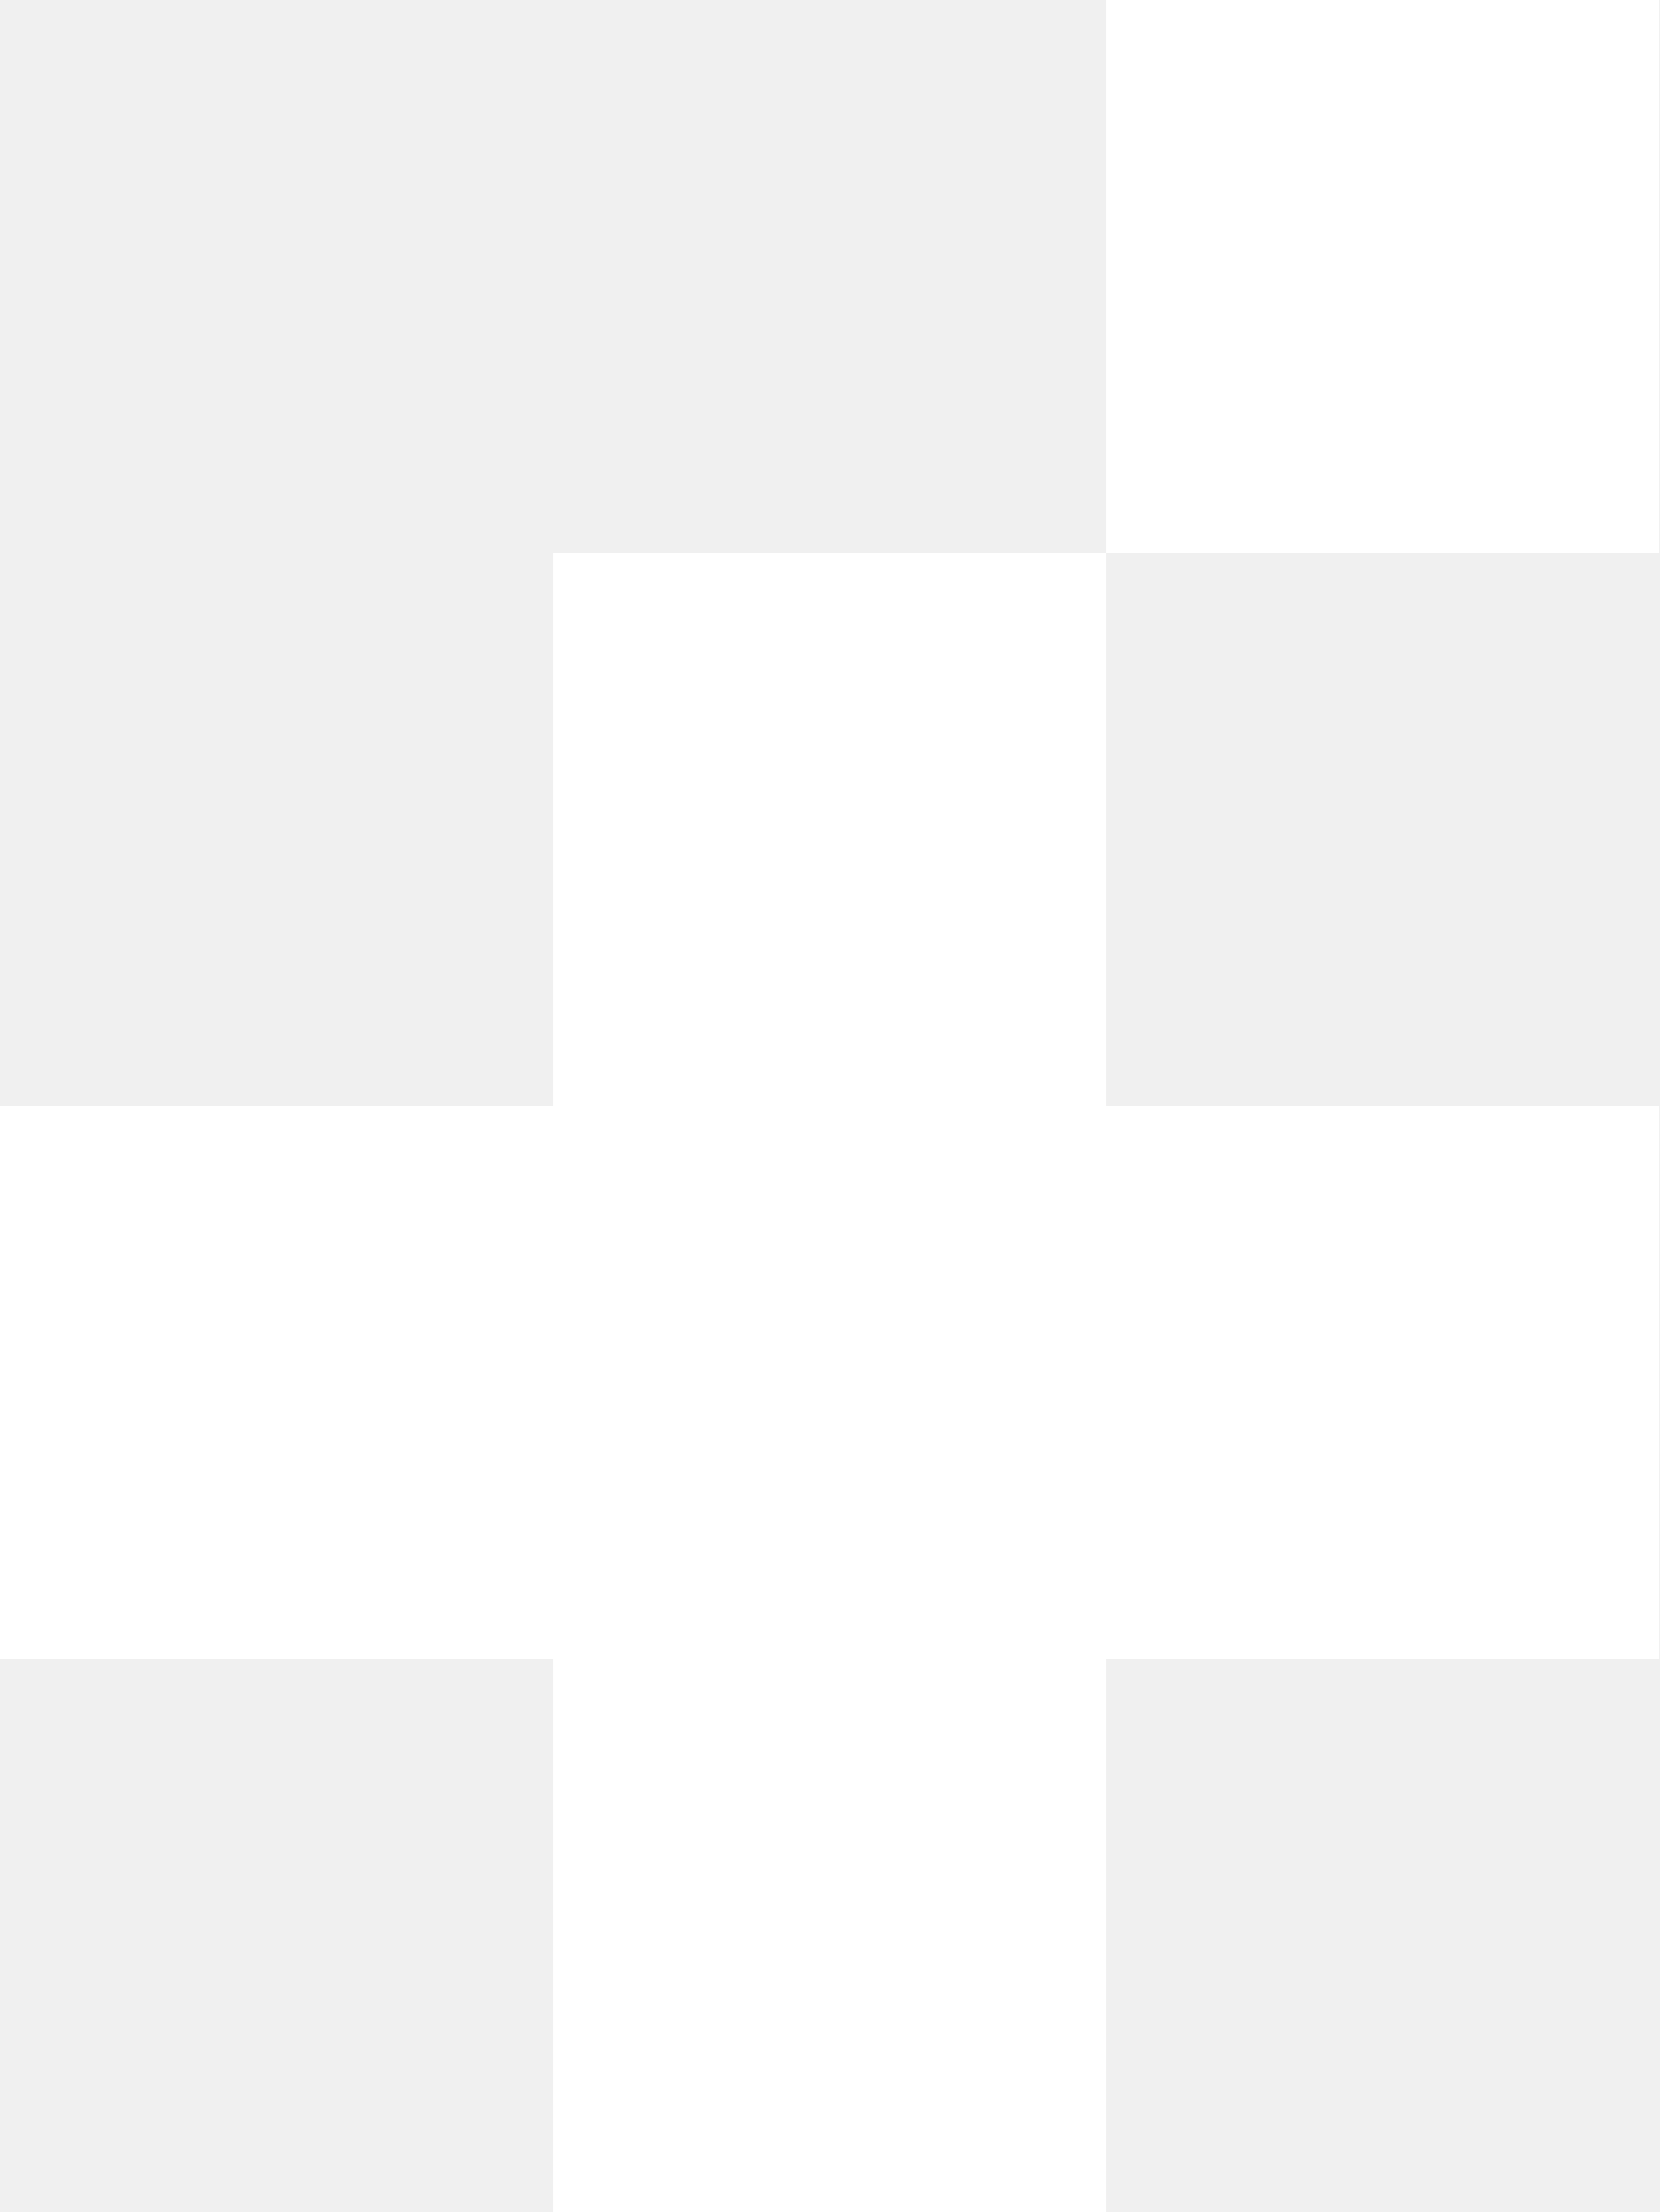
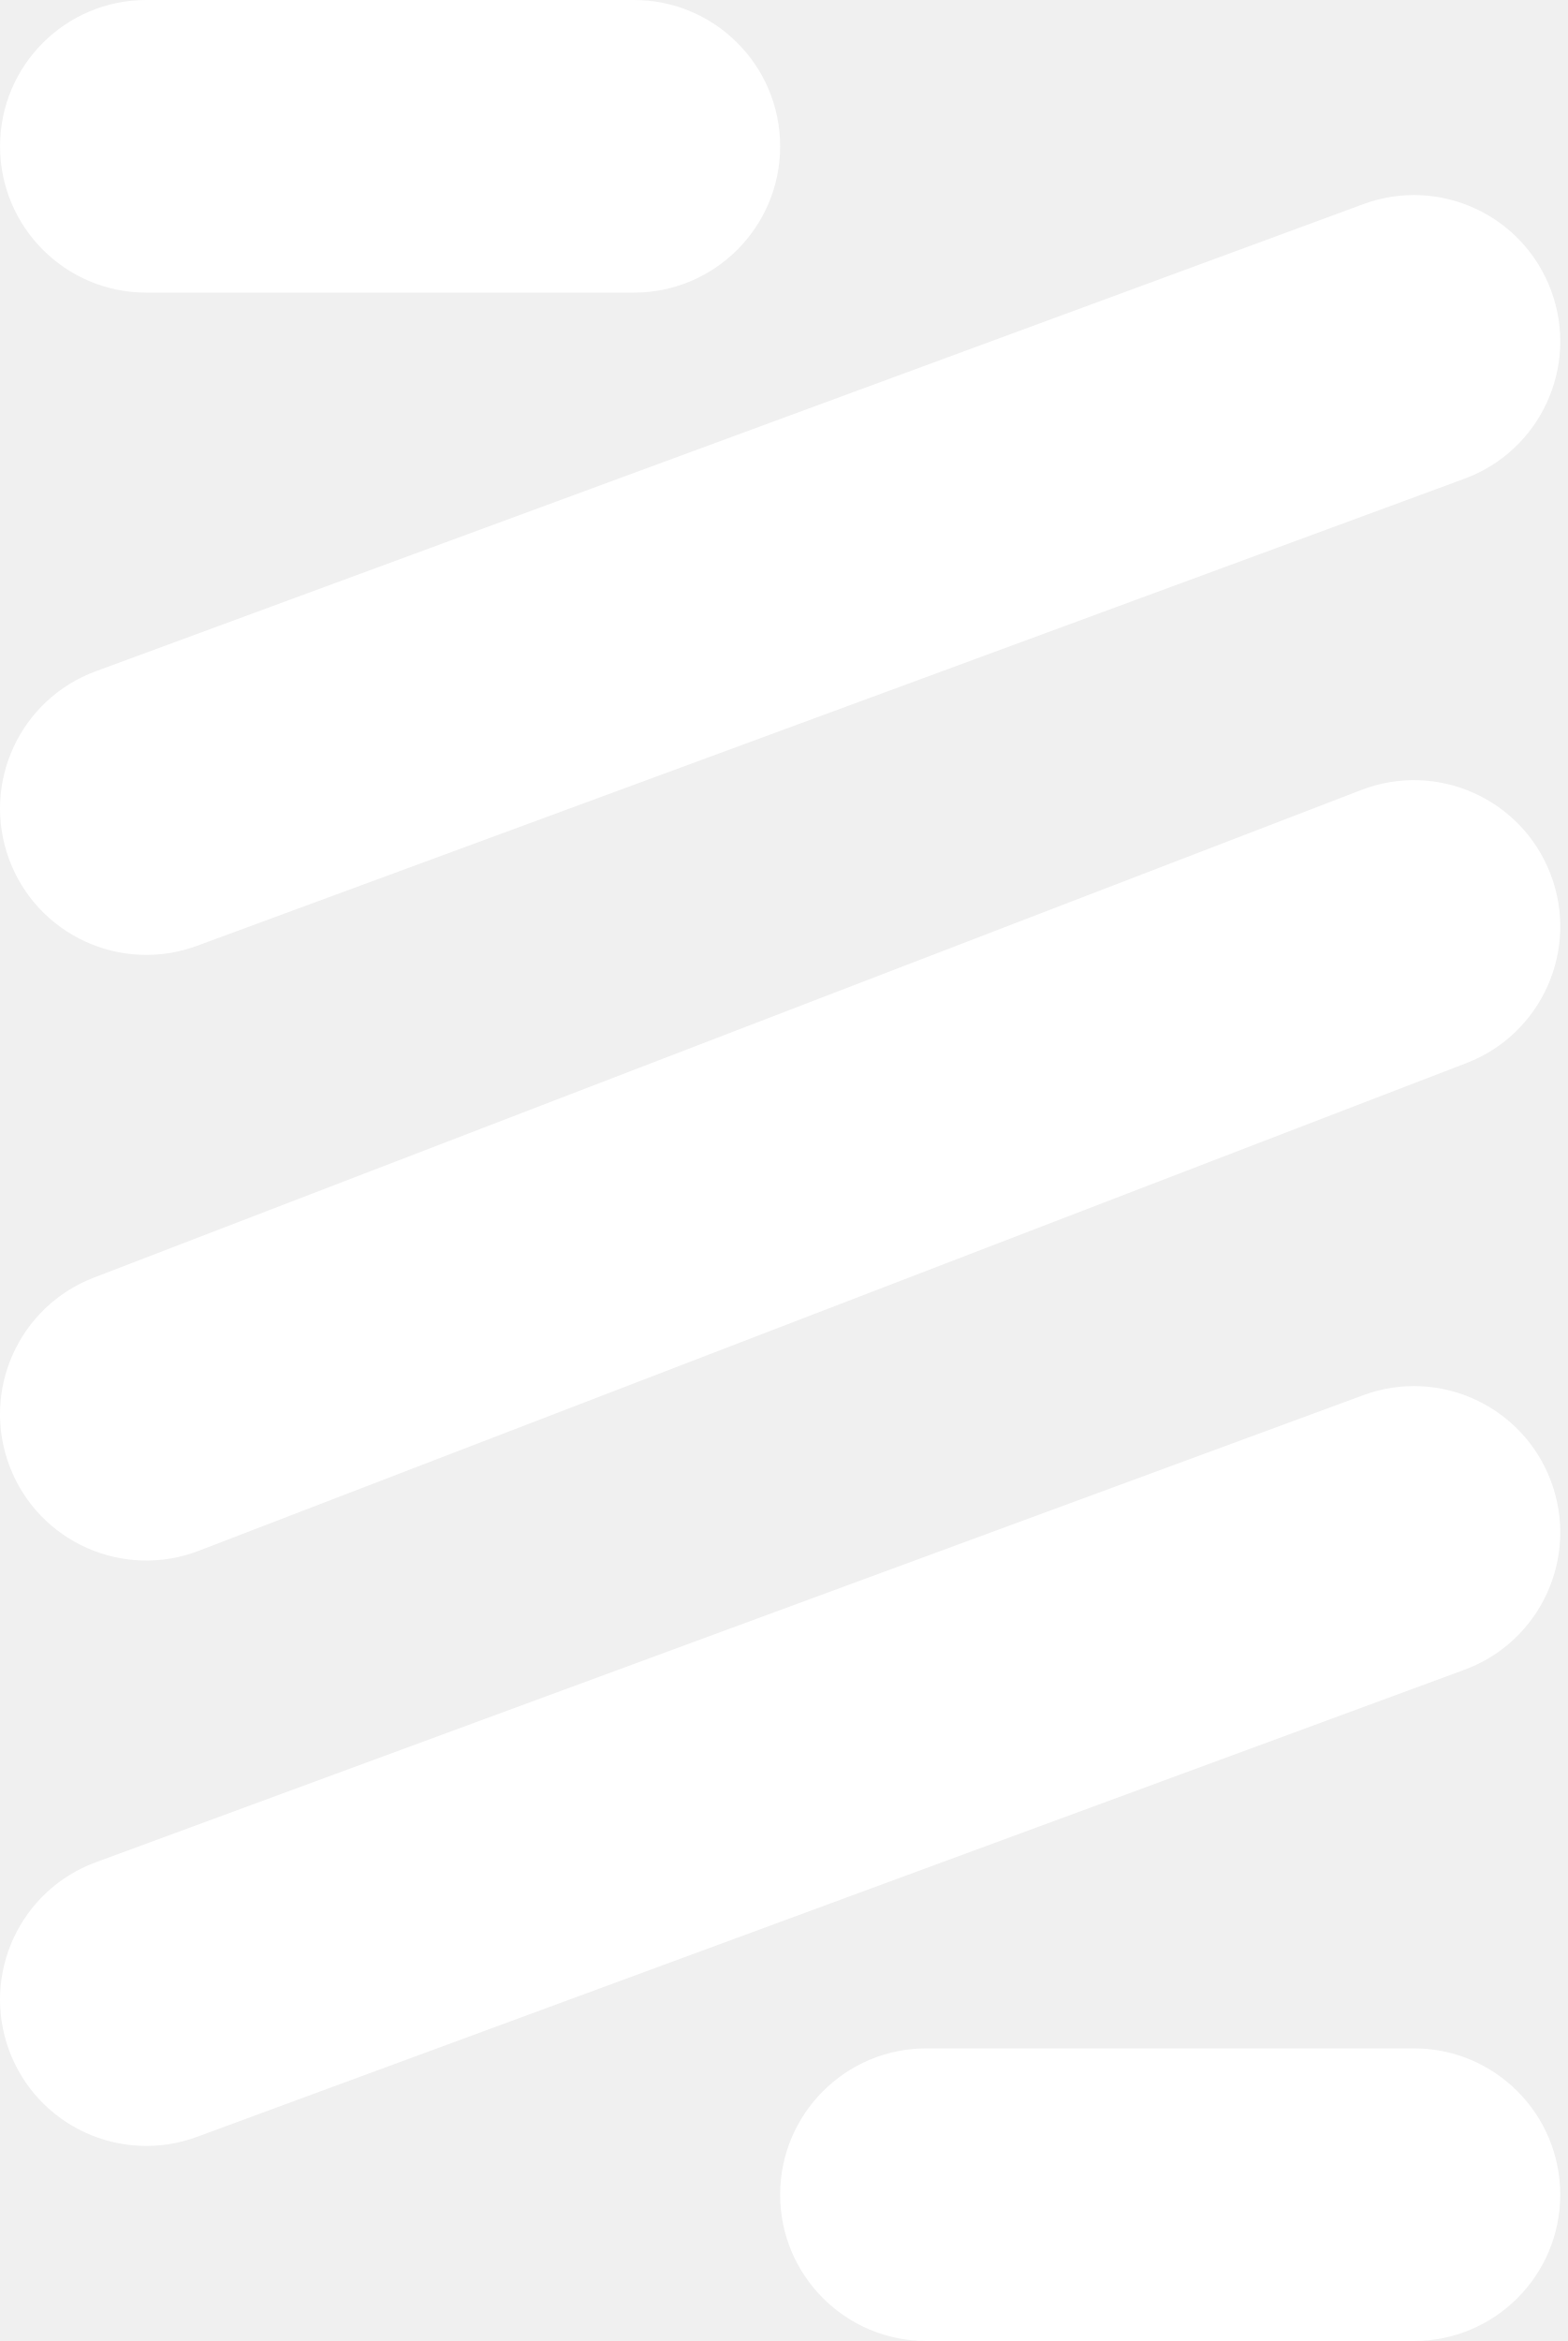
- <svg xmlns="http://www.w3.org/2000/svg" width="78" height="104" viewBox="0 0 78 104" fill="none">
-   <rect x="52" width="26" height="26" fill="white" />
-   <rect y="52" width="78" height="26" fill="white" />
-   <rect x="26" y="104" width="78" height="26" transform="rotate(-90 26 104)" fill="white" />
+ <svg xmlns="http://www.w3.org/2000/svg" width="67" height="100" viewBox="0 0 67 100" fill="none">
+   <path fill-rule="evenodd" clip-rule="evenodd" d="M0.002 6.25C0.002 2.798 2.8 0 6.252 0H27.085C30.537 0 33.335 2.798 33.335 6.25C33.335 9.702 30.537 12.5 27.085 12.5H6.252C2.8 12.5 0.002 9.702 0.002 6.25ZM66.283 12.423C67.476 15.662 65.818 19.255 62.579 20.448L8.412 40.404C5.173 41.597 1.58 39.939 0.387 36.7C-0.806 33.461 0.852 29.868 4.091 28.675L58.258 8.719C61.497 7.525 65.09 9.184 66.283 12.423ZM66.283 63.3C67.476 66.539 65.818 70.132 62.579 71.325L8.412 91.281C5.173 92.475 1.58 90.816 0.387 87.577C-0.806 84.338 0.852 80.745 4.091 79.552L58.258 59.596C61.497 58.403 65.09 60.061 66.283 63.3ZM33.335 93.75C33.335 90.298 36.133 87.5 39.585 87.5H60.418C63.87 87.5 66.668 90.298 66.668 93.75C66.668 97.202 63.87 100 60.418 100H39.585C36.133 100 33.335 97.202 33.335 93.75Z" fill="white" />
+   <path fill-rule="evenodd" clip-rule="evenodd" d="M66.252 37.333C67.491 40.555 65.884 44.171 62.662 45.41L8.495 66.244C5.274 67.483 1.657 65.876 0.418 62.654C-0.821 59.432 0.786 55.816 4.008 54.577L58.175 33.743C61.396 32.504 65.013 34.112 66.252 37.333Z" fill="white" />
</svg>
